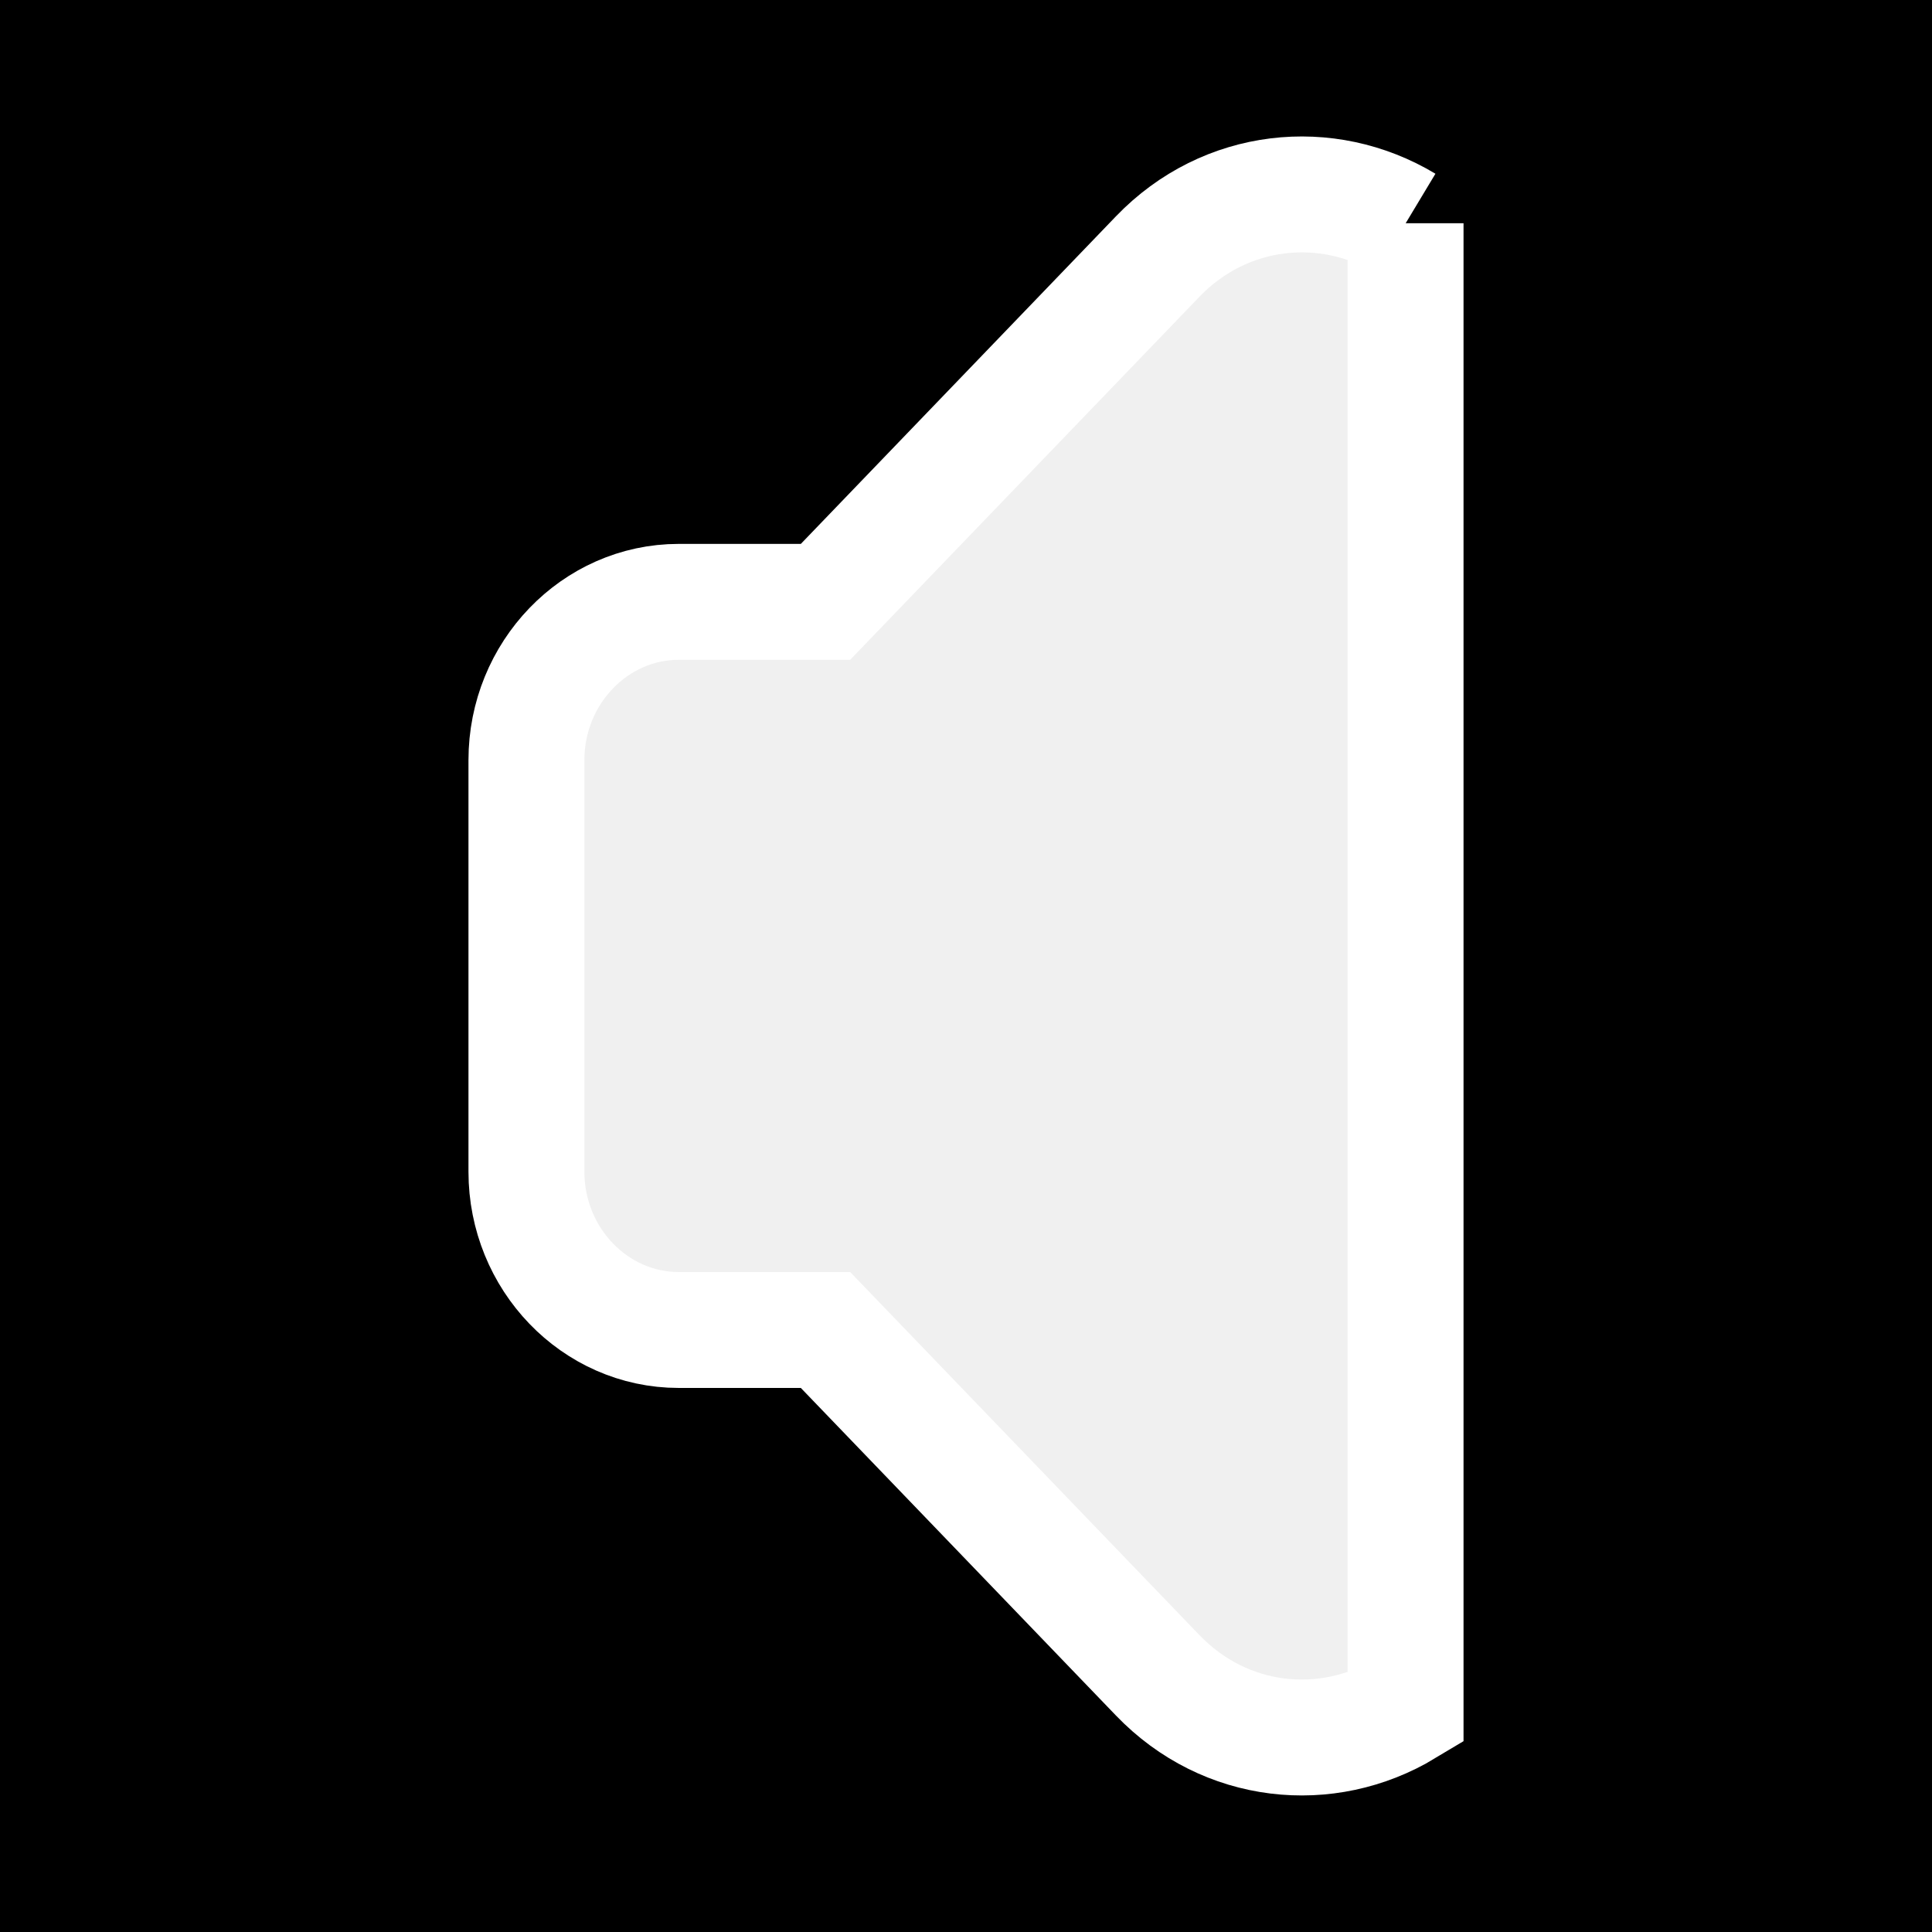
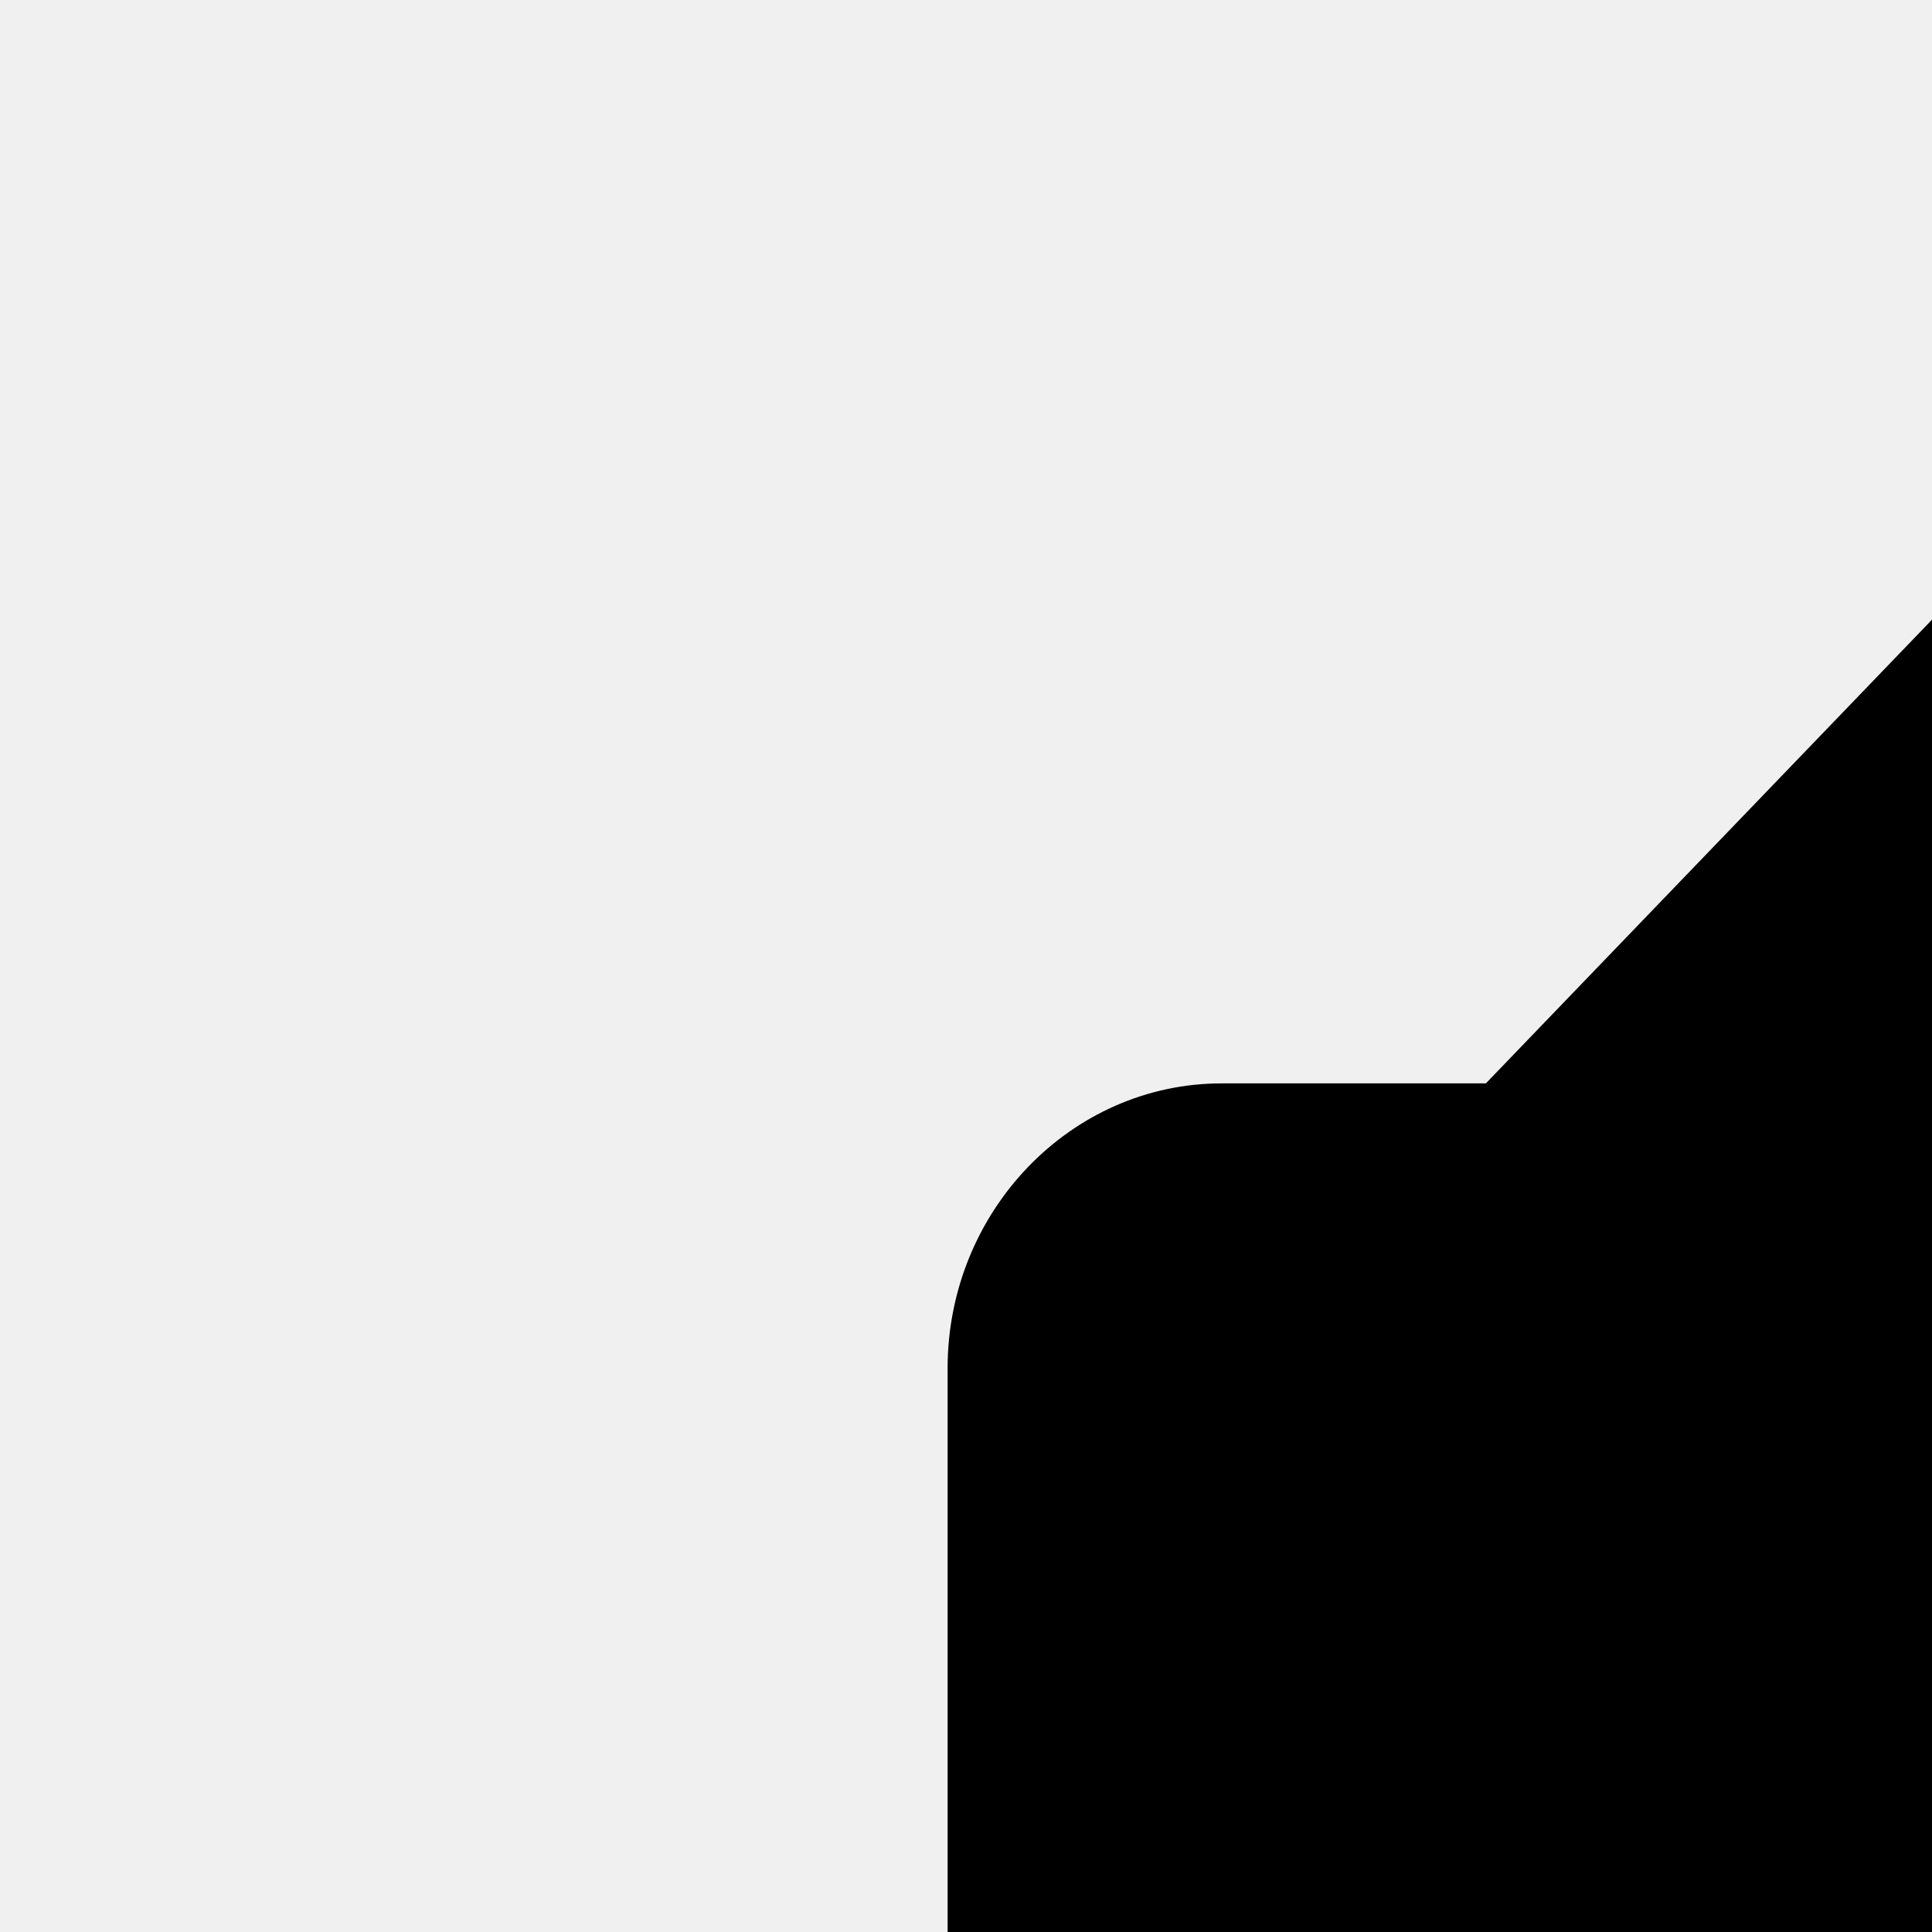
<svg xmlns="http://www.w3.org/2000/svg" version="1.1" id="svg4659" height="25" width="25">
  <defs id="defs4661" />
-   <g transform="translate(0,-1027.362)" id="layer1">
-     <path id="rect4139" transform="translate(0,1027.362)" d="M 0 0 L 0 25 L 25 25 L 25 0 L 0 0 z M 16.955 2.518 C 17.382 2.536 17.806 2.661 18.188 2.891 L 18.188 22.109 C 17.169 22.723 15.854 22.587 14.98 21.68 L 10.682 17.211 L 8.783 17.211 C 7.698 17.211 6.812 16.29 6.812 15.162 L 6.812 9.836 C 6.812 8.708 7.698 7.789 8.783 7.789 L 10.682 7.789 L 14.98 3.318 C 15.526 2.751 16.244 2.487 16.955 2.518 z " style="color:#000000;clip-rule:nonzero;display:inline;overflow:visible;visibility:visible;opacity:1;isolation:auto;mix-blend-mode:normal;color-interpolation:sRGB;color-interpolation-filters:linearRGB;solid-color:#000000;solid-opacity:1;fill:#000000;fill-opacity:1;fill-rule:evenodd;stroke:none;stroke-width:0;stroke-linecap:butt;stroke-linejoin:miter;stroke-miterlimit:4;stroke-dasharray:none;stroke-dashoffset:0;stroke-opacity:1;color-rendering:auto;image-rendering:auto;shape-rendering:auto;text-rendering:auto;enable-background:accumulate" />
-     <path id="rect4574" d="m 18.188,1030.253 c -1.018,-0.612 -2.334,-0.479 -3.207,0.428 l -4.299,4.469 -1.899,0 c -1.085,0 -1.971,0.92 -1.971,2.048 l 0,5.326 c 0,1.128 0.885,2.048 1.971,2.048 l 1.899,0 4.299,4.469 c 0.873,0.908 2.188,1.042 3.207,0.428 l 0,-19.218 z" style="fill:none;fill-opacity:1;stroke:#ffffff;stroke-width:1.5;stroke-miterlimit:4;stroke-dasharray:none;stroke-opacity:1" />
-   </g>
+   <path d="m 32.738,5.204 c -1.832,-1.101 -4.201,-0.862 -5.772,0.771 0,0 -7.739,8.044 -7.739,8.044 0,0 -3.418,0 -3.418,0 -1.954,0 -3.547,1.656 -3.547,3.687 0,0 0,9.586 0,9.586 0,2.031 1.593,3.687 3.547,3.687 0,0 3.418,0 3.418,0 0,0 7.739,8.045 7.739,8.045 1.572,1.634 3.939,1.875 5.772,0.771 0,0 0,-34.591 0,-34.591 z" class="stroke semiFill toggle" />
</svg>
